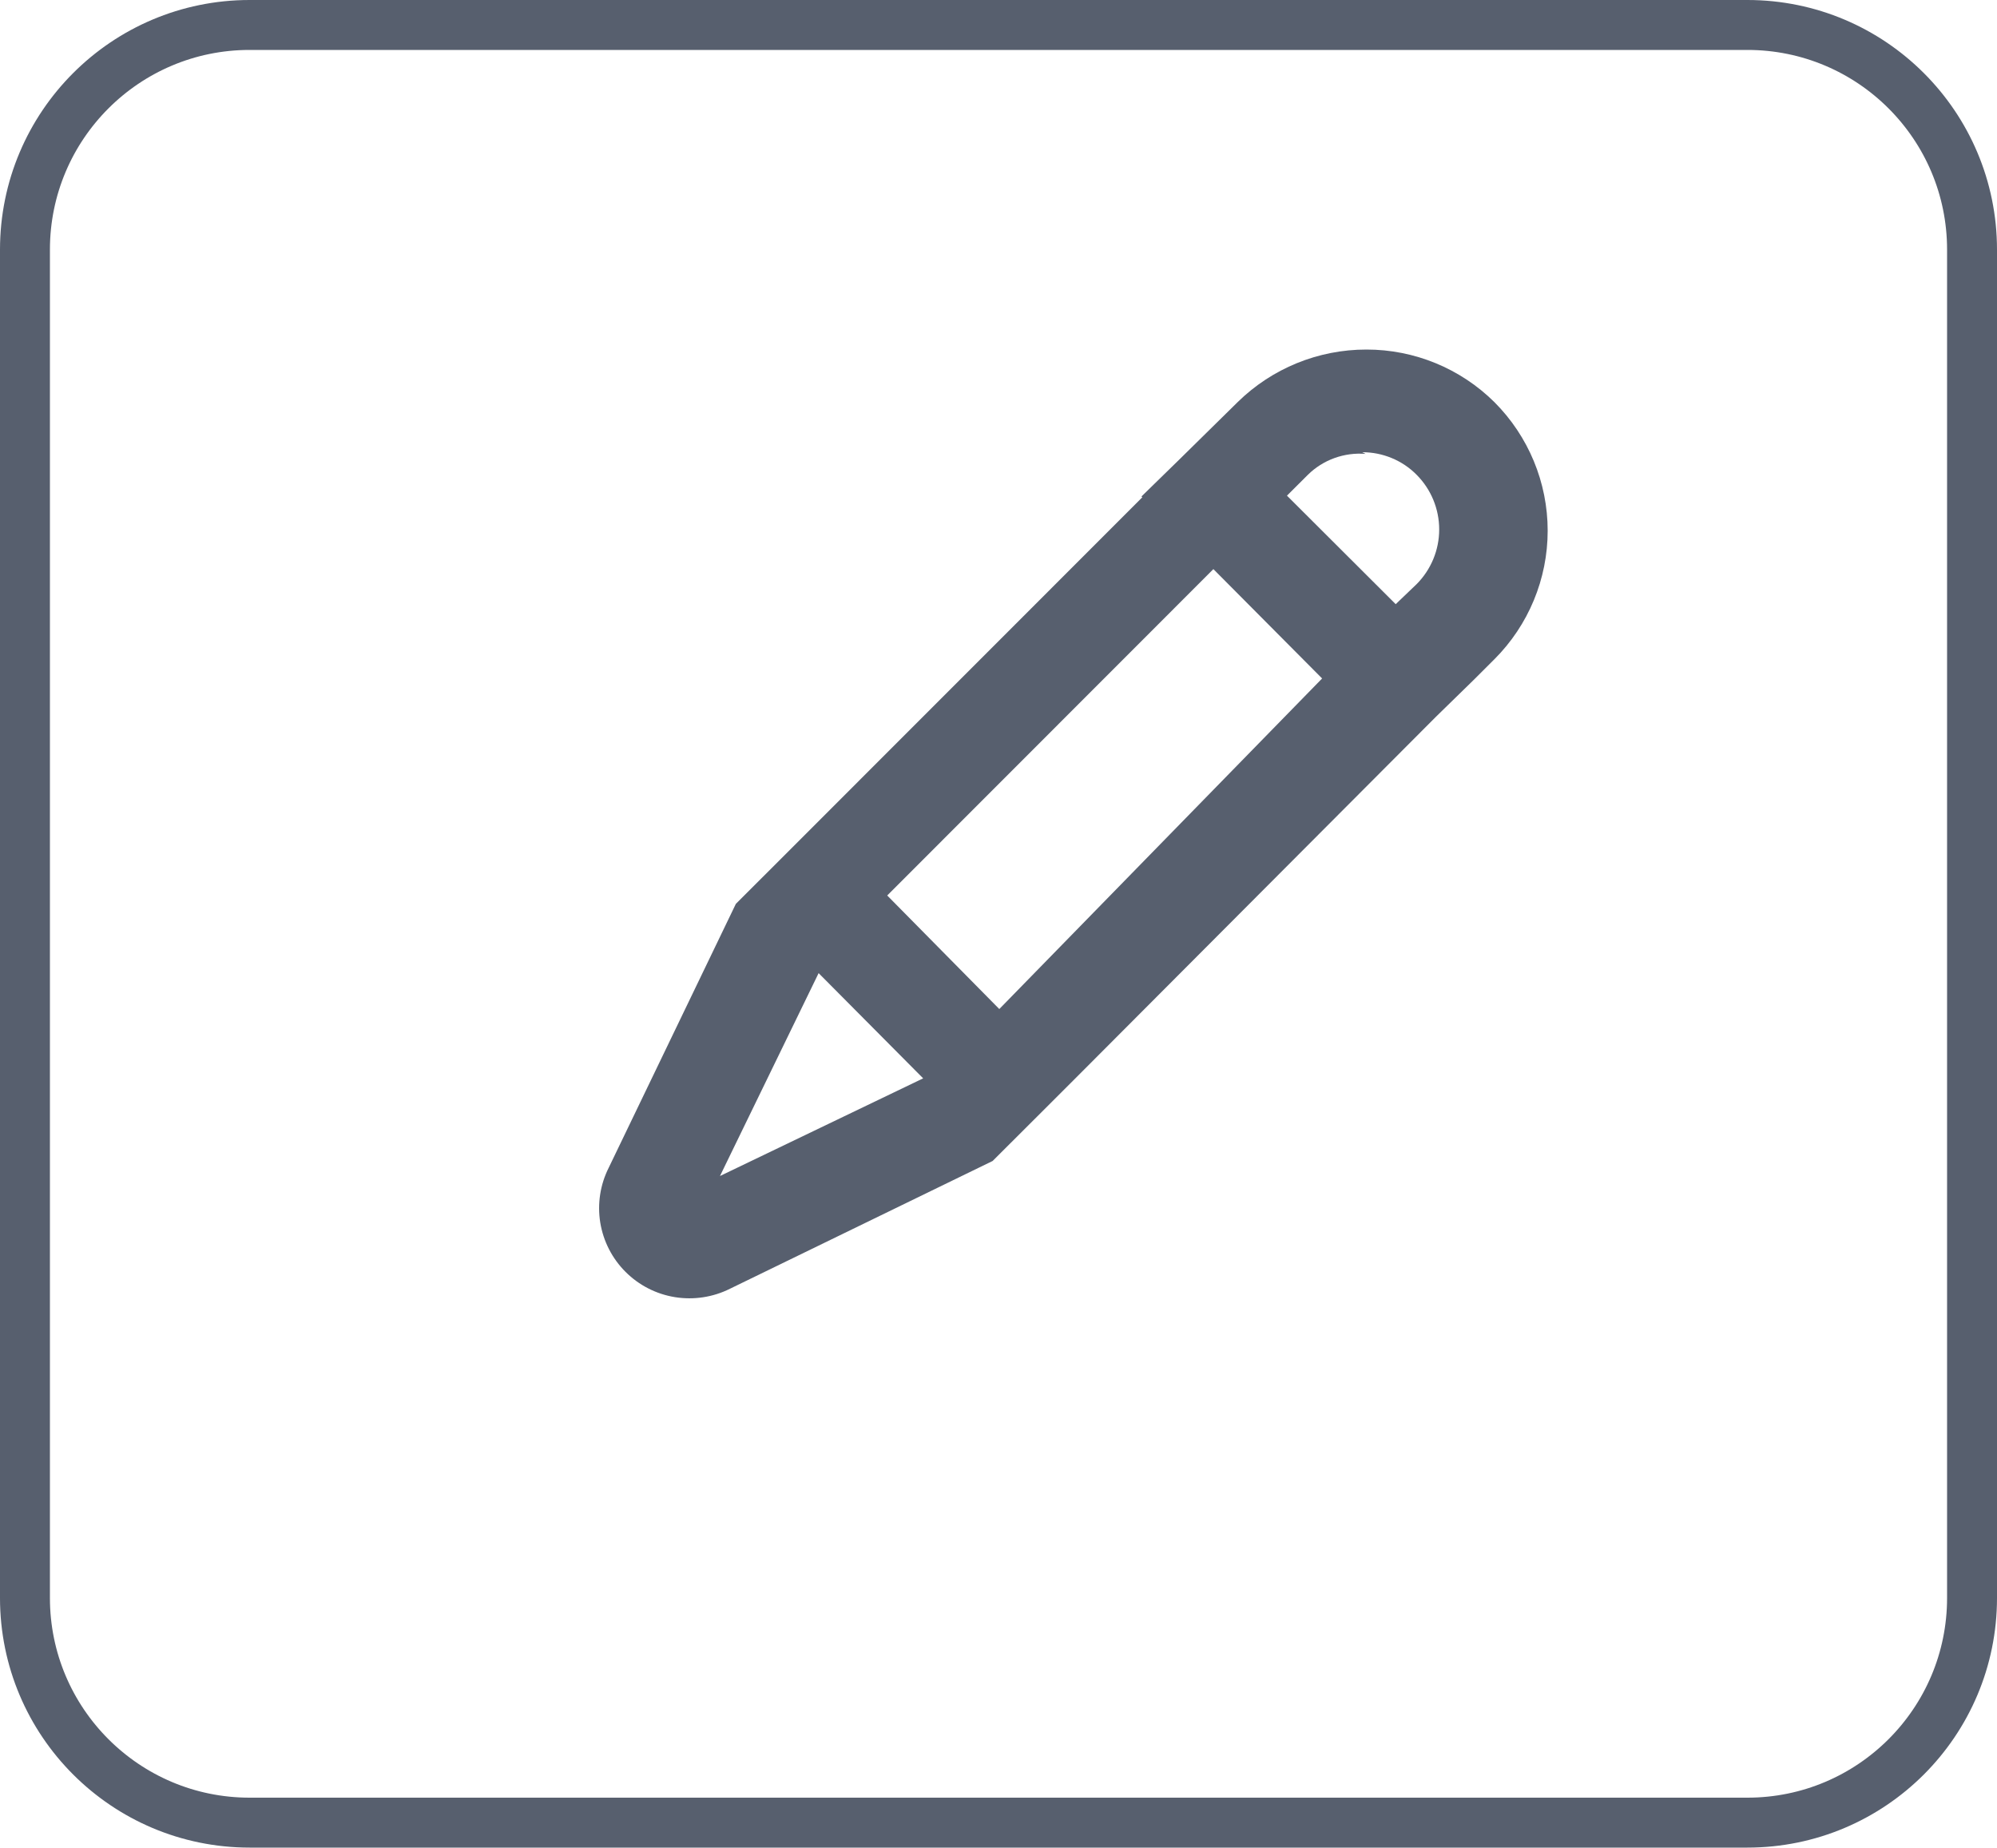
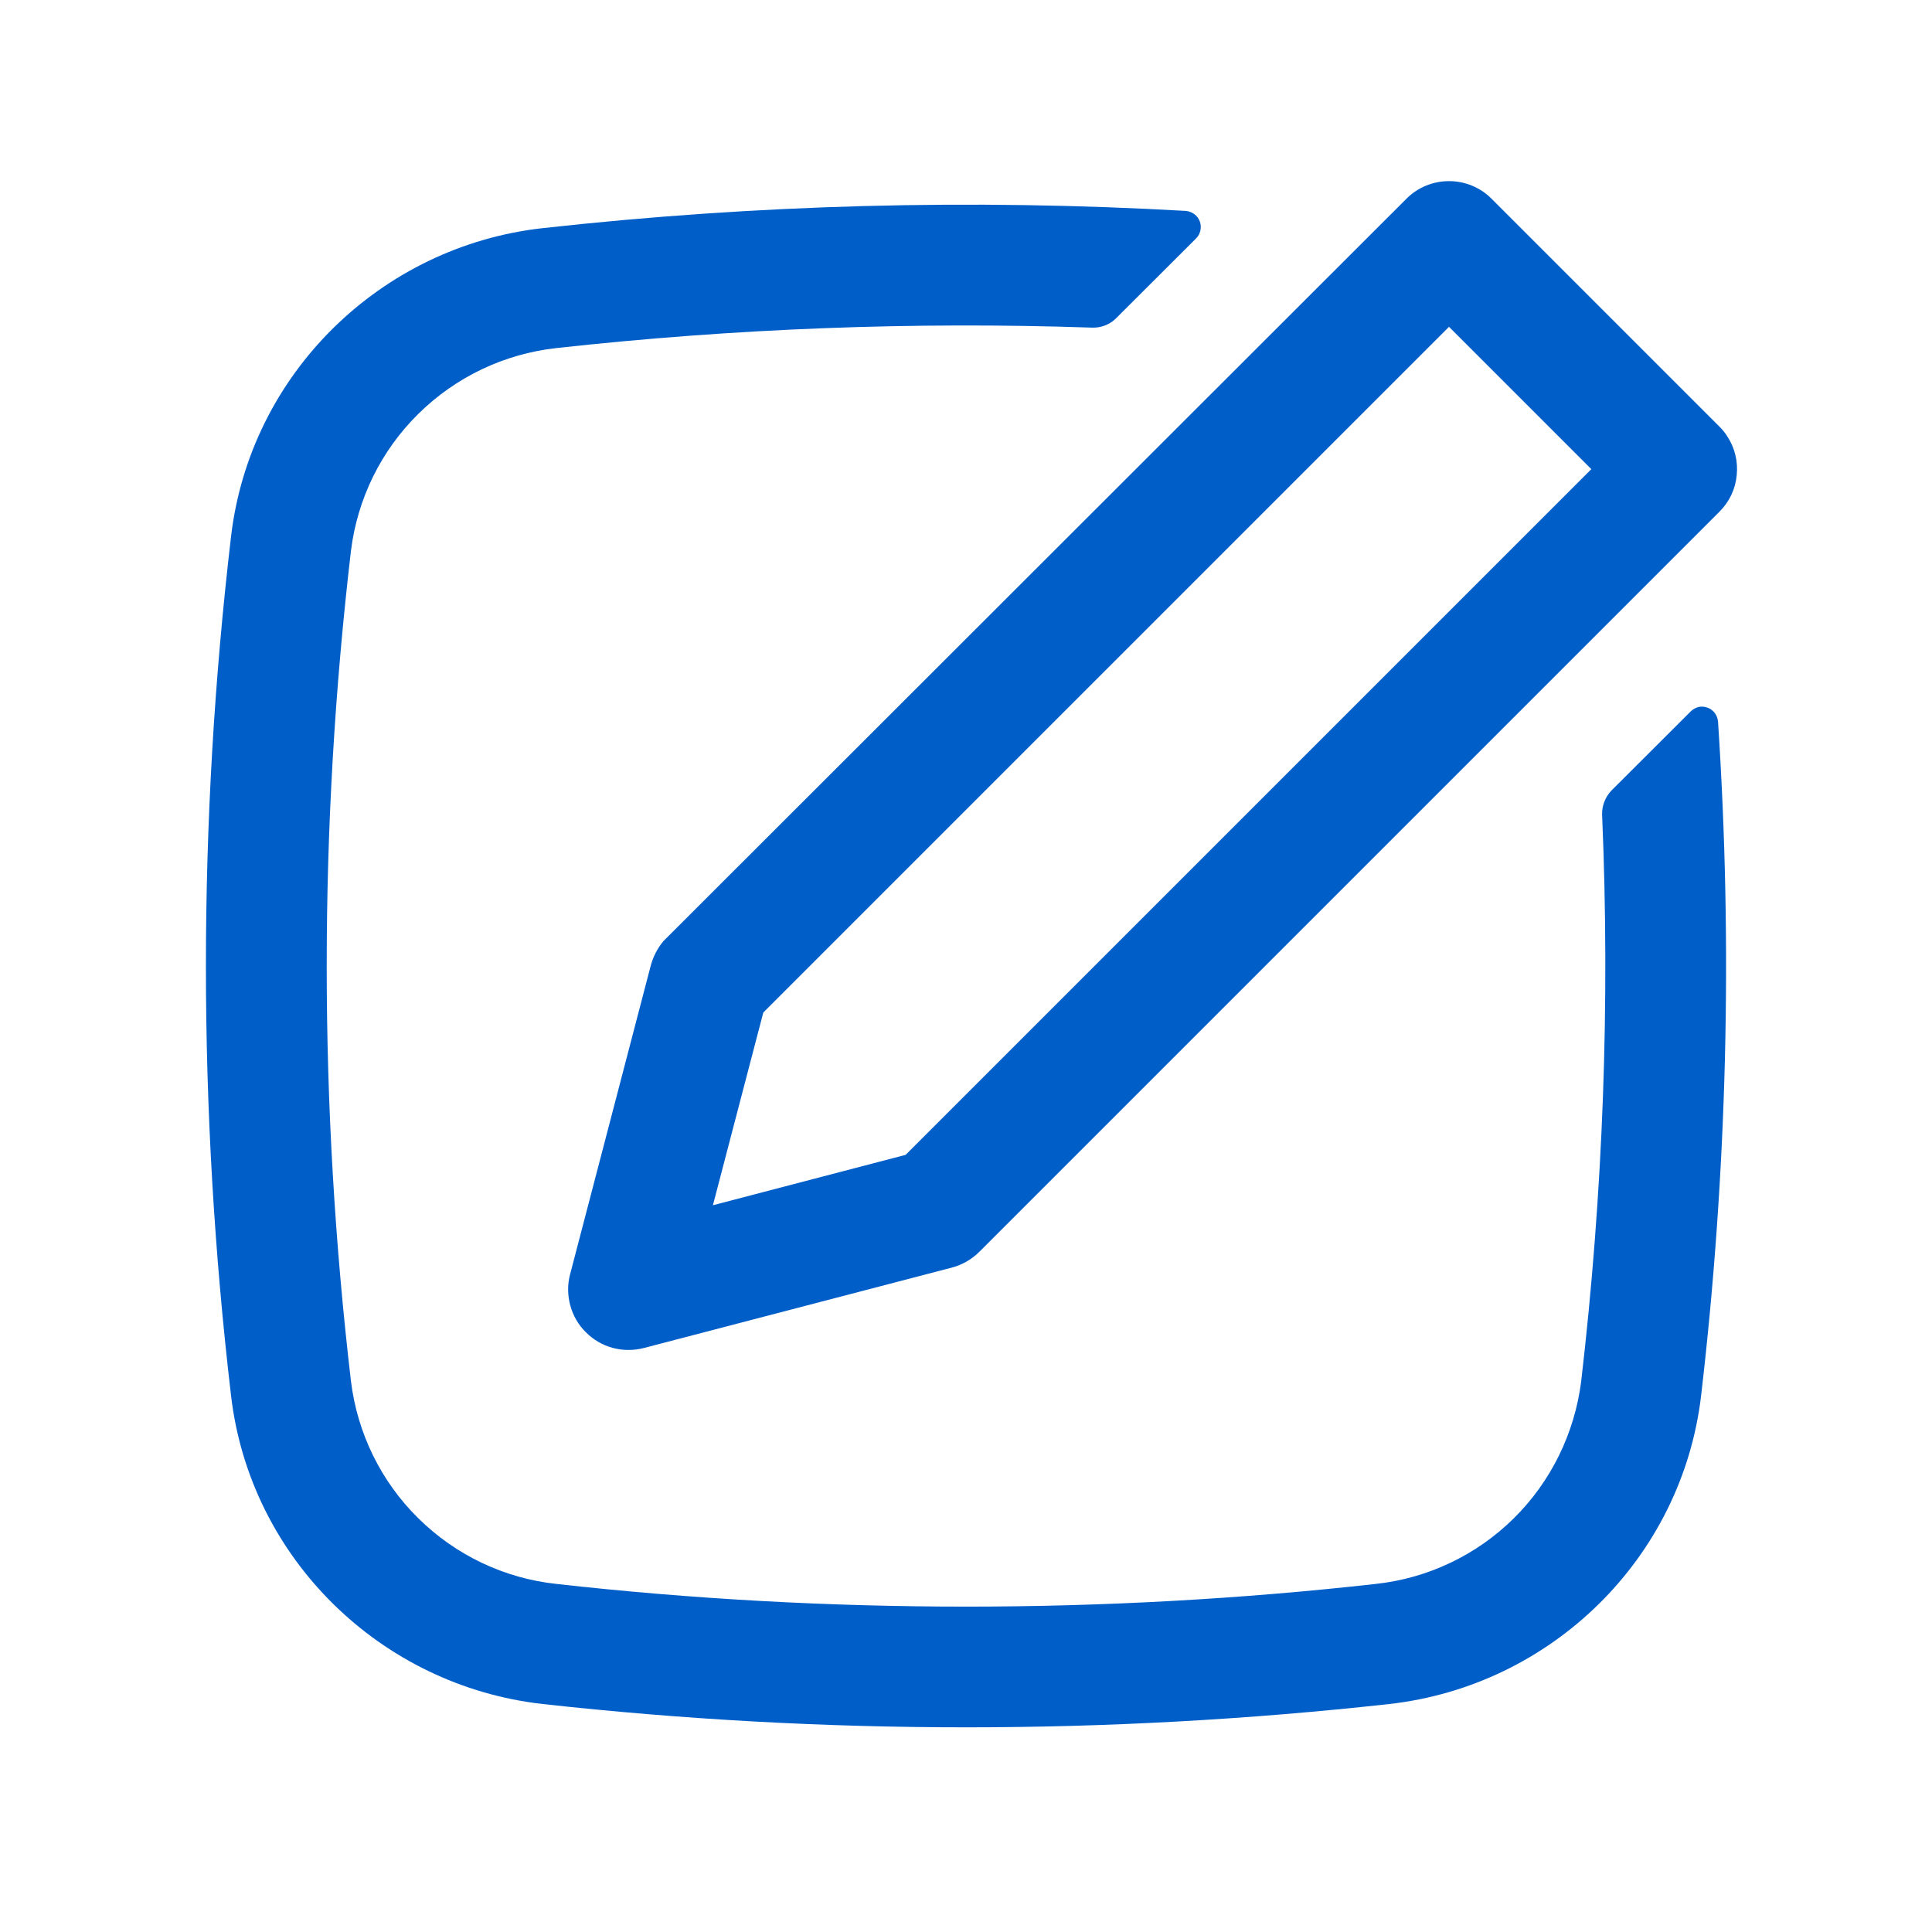
- <svg xmlns="http://www.w3.org/2000/svg" width="40" height="37" viewBox="0 0 40 37" fill="none">
-   <rect x="0.5" y="0.5" width="39" height="36" rx="4.5" stroke="#575F6E" />
-   <path d="M22.88 9.959L15.61 17.231L14.873 17.967L14.739 18.101L12.193 23.384C12.022 23.723 11.963 24.107 12.023 24.482C12.084 24.857 12.261 25.203 12.53 25.471C12.799 25.74 13.146 25.917 13.521 25.977C13.897 26.037 14.282 25.978 14.622 25.808L19.882 23.25L20.77 22.364L21.49 21.645L28.76 14.356L29.514 13.62L29.933 13.202C30.616 12.519 31 11.593 31 10.628C31 9.662 30.616 8.737 29.933 8.053C29.252 7.378 28.33 6.999 27.37 7C26.405 6.999 25.478 7.377 24.79 8.053L23.617 9.207L22.864 9.942L22.88 9.959ZM14.421 23.551L16.397 19.488L18.491 21.595L14.421 23.551ZM17.771 17.933L24.304 11.397L26.482 13.587L20.016 20.207L17.771 17.933ZM27.286 9.056C27.488 9.056 27.689 9.095 27.876 9.173C28.063 9.25 28.233 9.364 28.375 9.508C28.665 9.799 28.827 10.193 28.827 10.603C28.827 11.013 28.665 11.406 28.375 11.698L27.956 12.099L25.778 9.926L26.197 9.508C26.348 9.359 26.53 9.245 26.729 9.173C26.929 9.101 27.142 9.072 27.353 9.09L27.286 9.056Z" fill="#575F6E" />
+ <svg xmlns="http://www.w3.org/2000/svg" width="12" height="12" viewBox="0 0 12 12" fill="none">
+   <path fill-rule="evenodd" clip-rule="evenodd" d="M10.727 2.708C10.775 2.78 10.796 2.866 10.787 2.952C10.779 3.038 10.741 3.118 10.679 3.179L6.083 7.775C6.036 7.822 5.977 7.856 5.913 7.873L3.998 8.373C3.935 8.389 3.869 8.389 3.806 8.372C3.742 8.355 3.685 8.321 3.639 8.275C3.592 8.229 3.559 8.171 3.542 8.108C3.525 8.045 3.524 7.978 3.541 7.915L4.041 6.001C4.056 5.944 4.083 5.89 4.121 5.845L8.735 1.235C8.805 1.164 8.901 1.125 9 1.125C9.099 1.125 9.195 1.164 9.265 1.235L10.679 2.649C10.697 2.667 10.713 2.686 10.727 2.708ZM9.884 2.914L9 2.03L4.741 6.289L4.428 7.486L5.625 7.173L9.884 2.914Z" fill="#005EC9" />
+   <path d="M9.821 8.58C9.957 7.412 10.001 6.235 9.951 5.06C9.95 5.033 9.955 5.005 9.965 4.979C9.975 4.954 9.99 4.93 10.009 4.91L10.502 4.418C10.515 4.405 10.532 4.396 10.551 4.391C10.569 4.387 10.589 4.389 10.607 4.396C10.624 4.402 10.64 4.414 10.651 4.429C10.663 4.445 10.669 4.463 10.671 4.482C10.763 5.878 10.728 7.279 10.566 8.668C10.447 9.679 9.636 10.471 8.629 10.584C6.882 10.777 5.118 10.777 3.371 10.584C2.365 10.471 1.553 9.679 1.435 8.668C1.227 6.896 1.227 5.105 1.435 3.333C1.553 2.322 2.365 1.529 3.371 1.417C4.697 1.27 6.033 1.234 7.366 1.31C7.385 1.312 7.403 1.319 7.418 1.33C7.434 1.341 7.445 1.357 7.452 1.375C7.459 1.393 7.46 1.412 7.456 1.431C7.452 1.45 7.443 1.467 7.43 1.48L6.933 1.976C6.914 1.996 6.89 2.011 6.865 2.021C6.839 2.031 6.812 2.036 6.785 2.035C5.673 1.997 4.56 2.04 3.455 2.162C3.131 2.198 2.83 2.342 2.599 2.57C2.367 2.798 2.22 3.098 2.18 3.42C1.979 5.135 1.979 6.866 2.18 8.58C2.22 8.903 2.367 9.203 2.599 9.431C2.83 9.659 3.131 9.803 3.455 9.838C5.132 10.026 6.868 10.026 8.546 9.838C8.869 9.803 9.171 9.659 9.402 9.431C9.633 9.203 9.78 8.903 9.821 8.58Z" fill="#005EC9" />
</svg>
